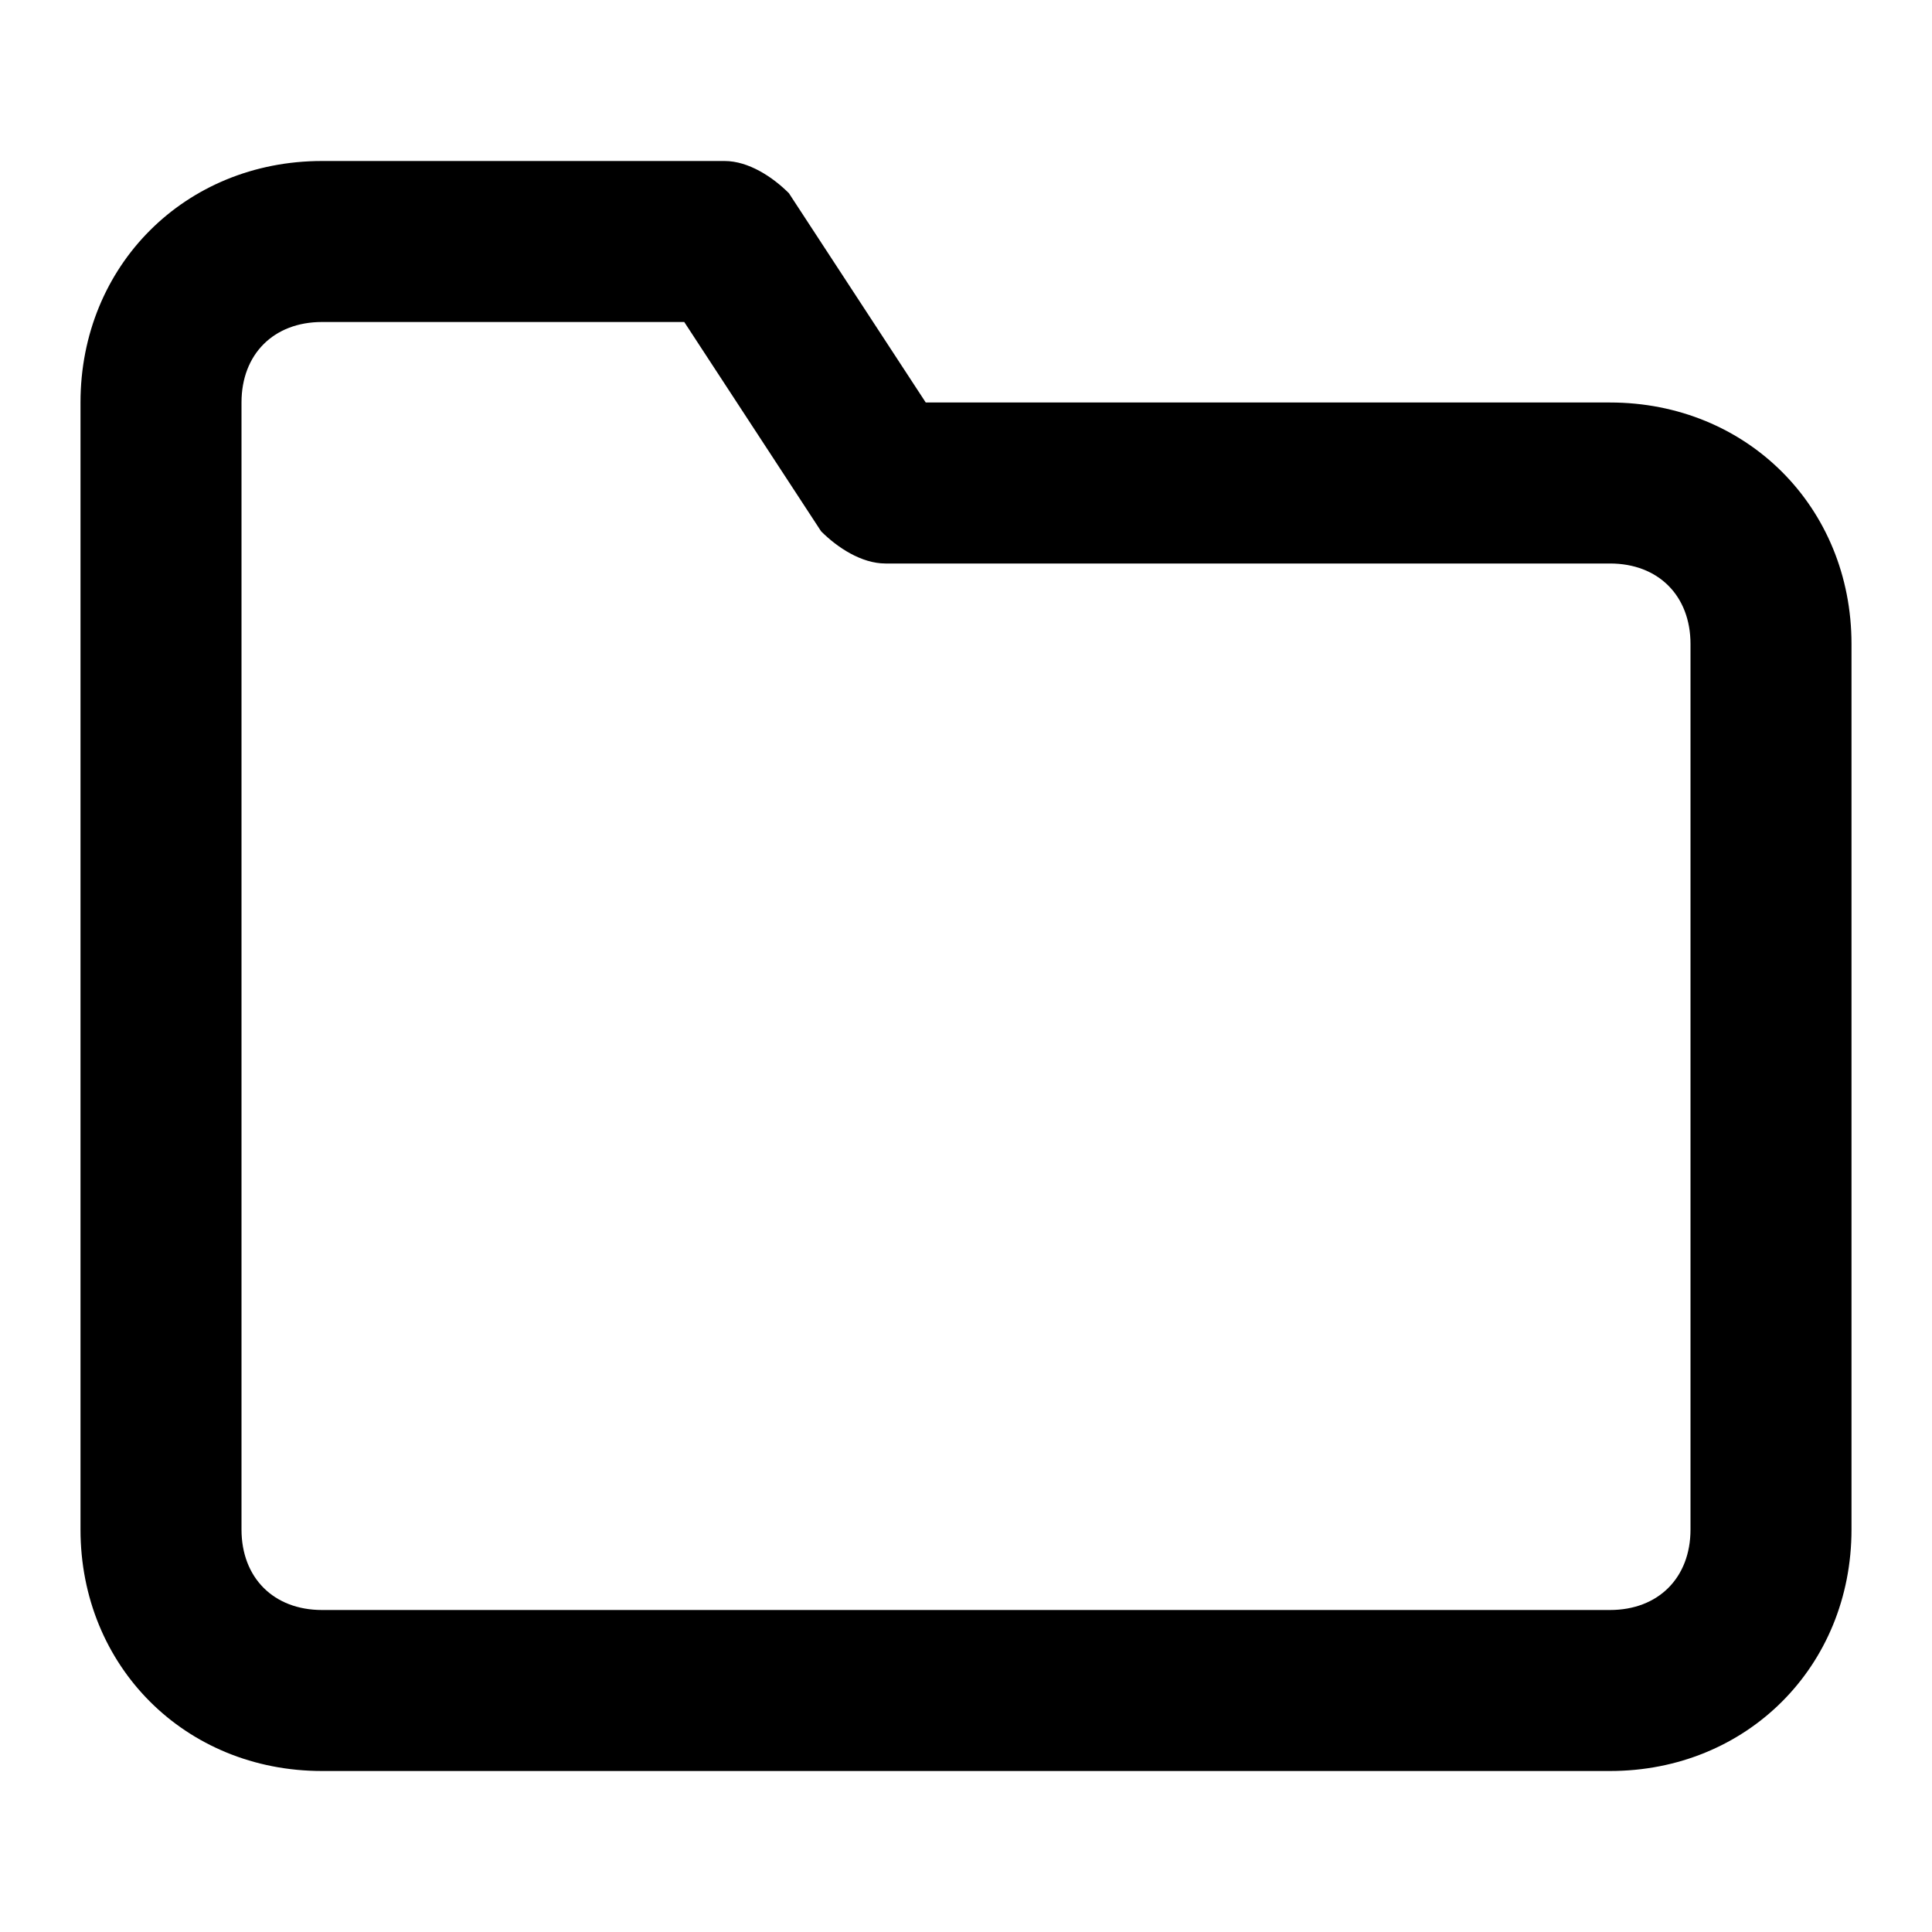
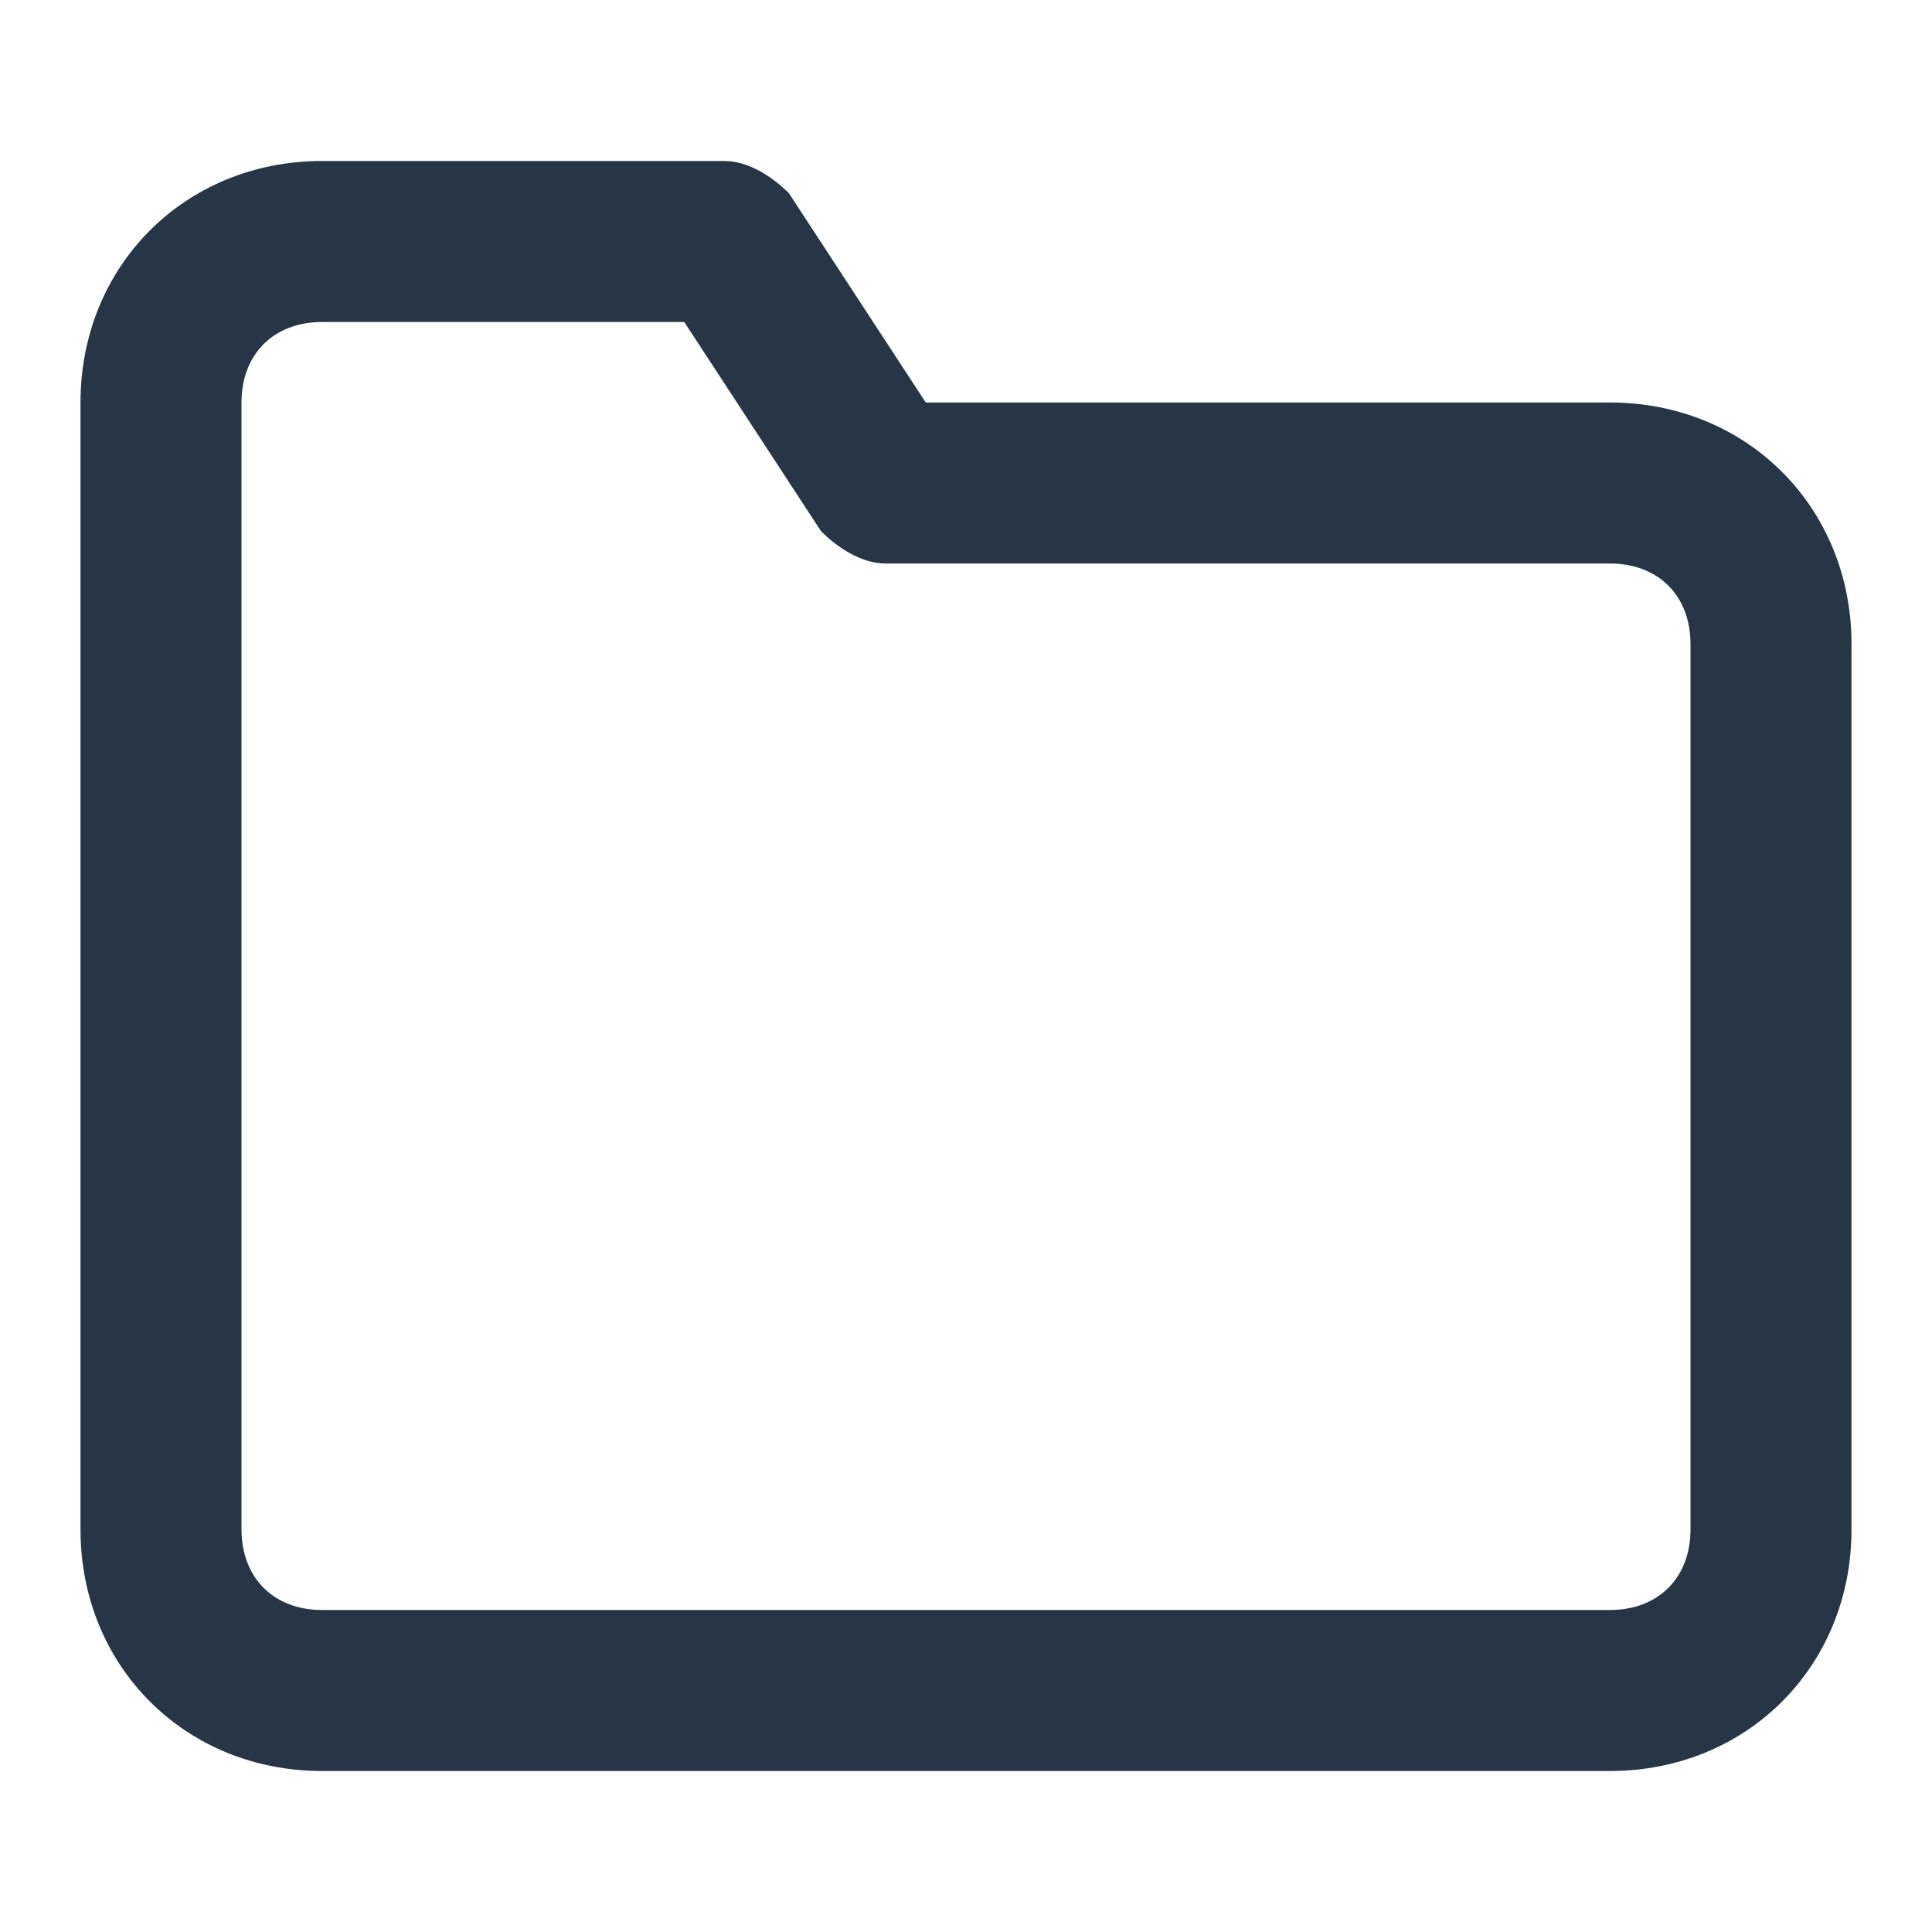
- <svg xmlns="http://www.w3.org/2000/svg" viewBox="0 0 24 24">
+ <svg xmlns="http://www.w3.org/2000/svg" viewBox="0 0 24 24" fill="#263646">
  <path d="M20 22H4c-1.7 0-3-1.3-3-3V5c0-1.7 1.3-3 3-3h5c.3 0 .6.2.8.4L11.5 5H20c1.7 0 3 1.3 3 3v11c0 1.7-1.3 3-3 3zM4 4c-.6 0-1 .4-1 1v14c0 .6.4 1 1 1h16c.6 0 1-.4 1-1V8c0-.6-.4-1-1-1h-9c-.3 0-.6-.2-.8-.4L8.5 4H4z" />
</svg>
